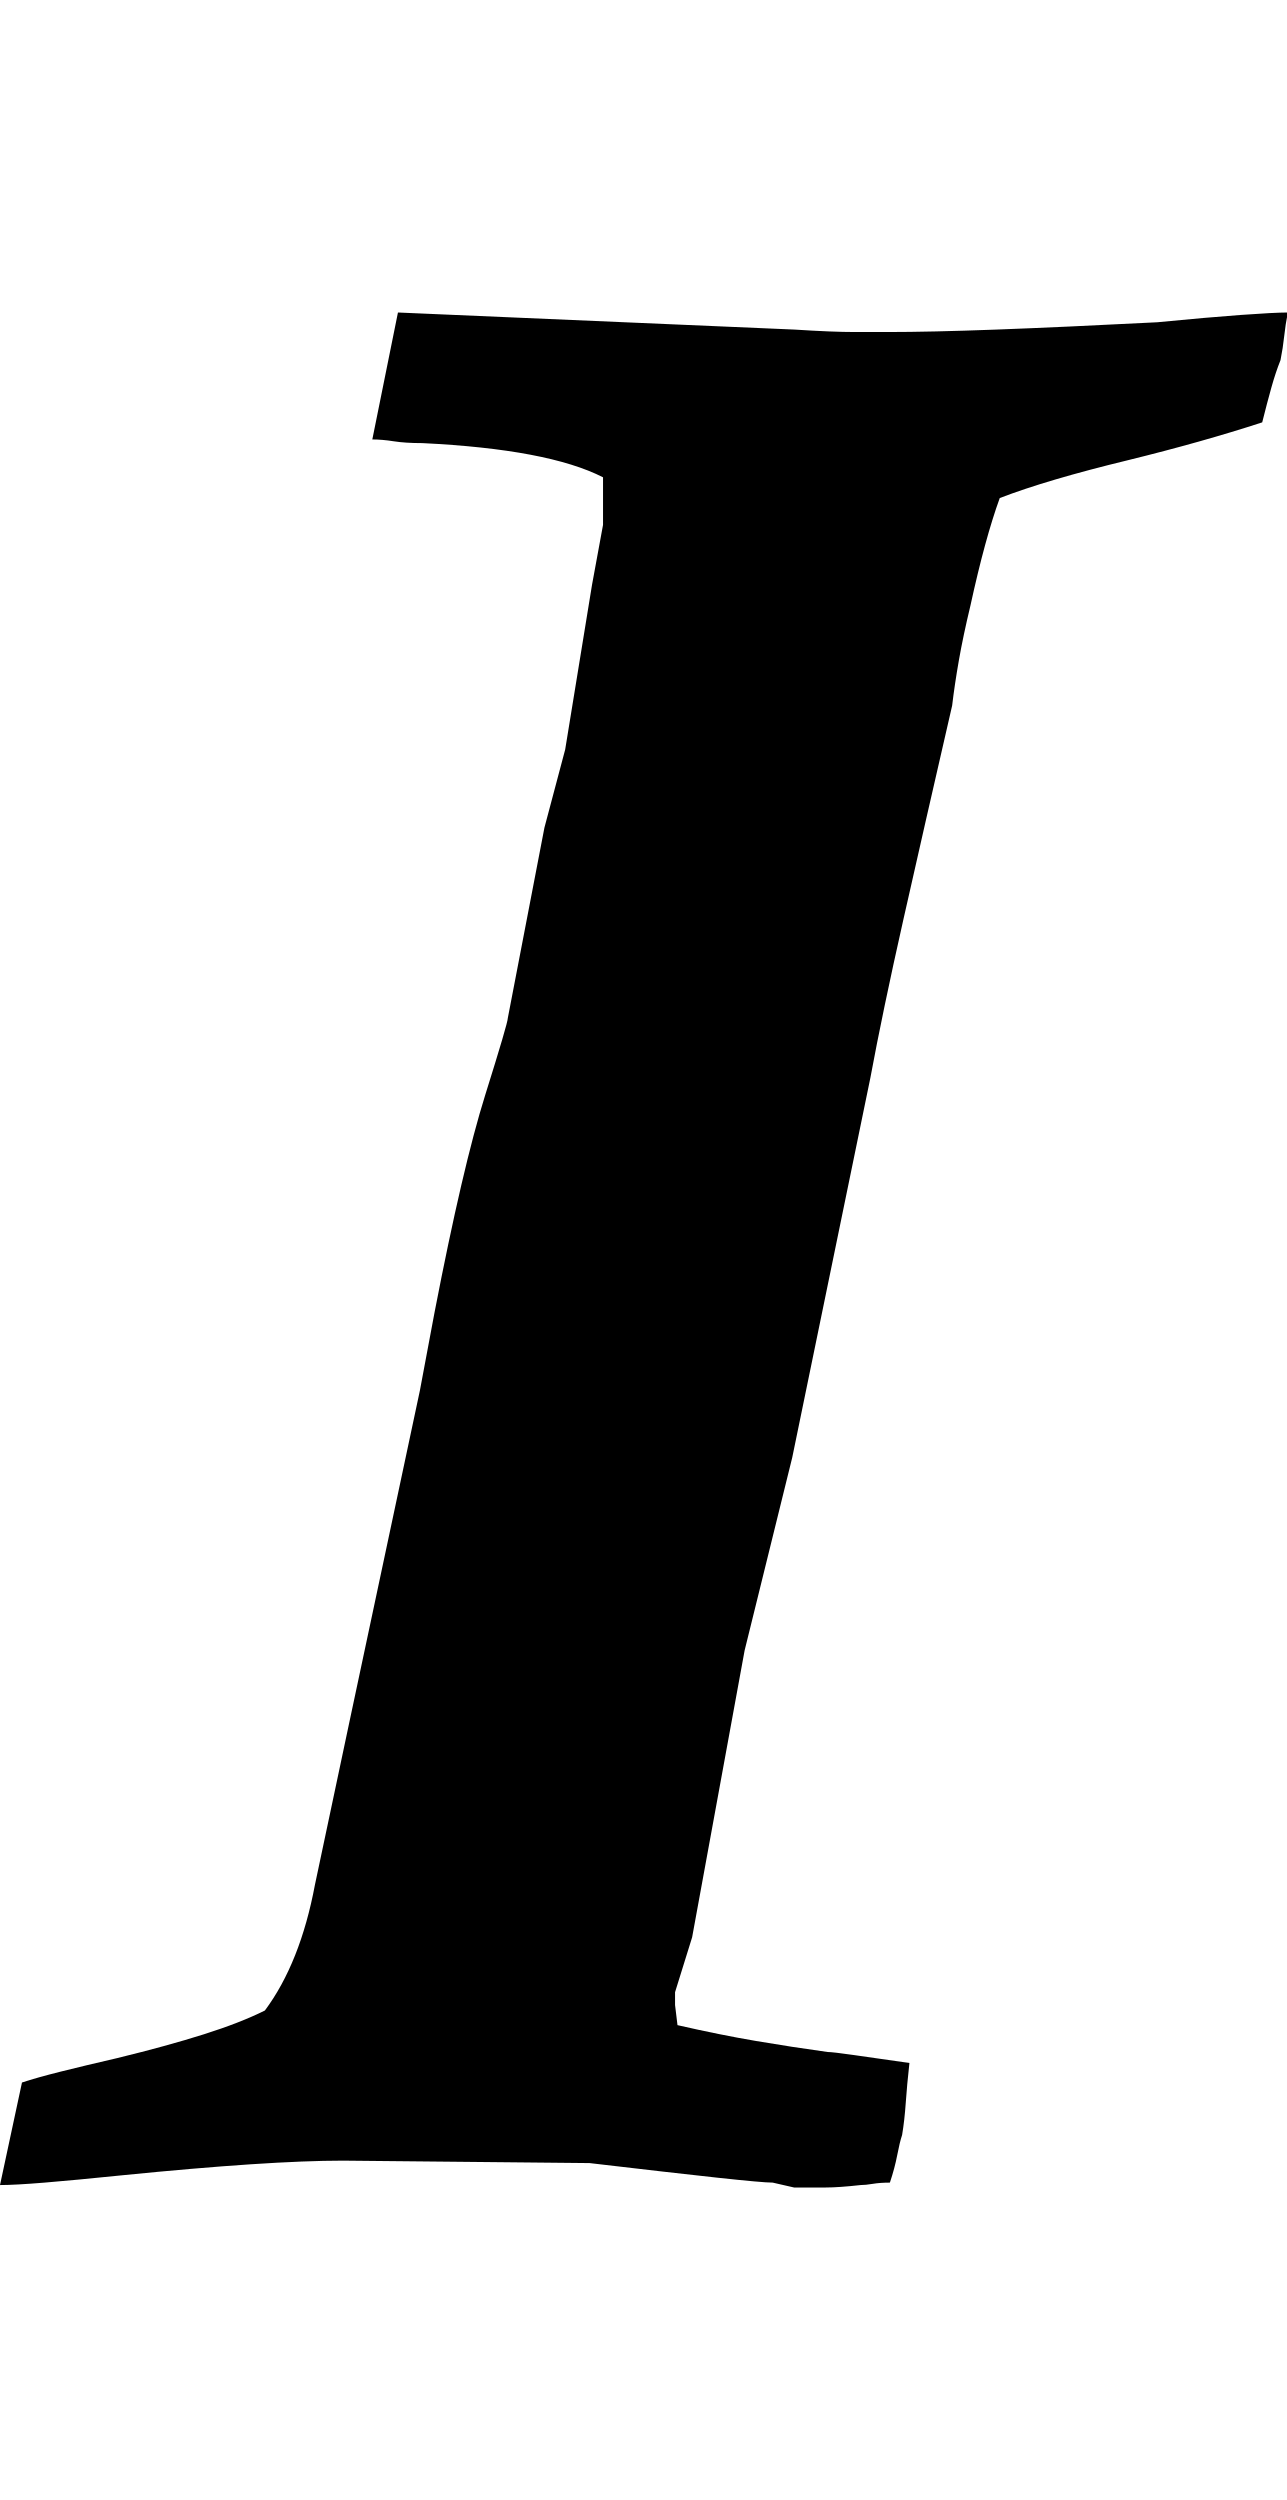
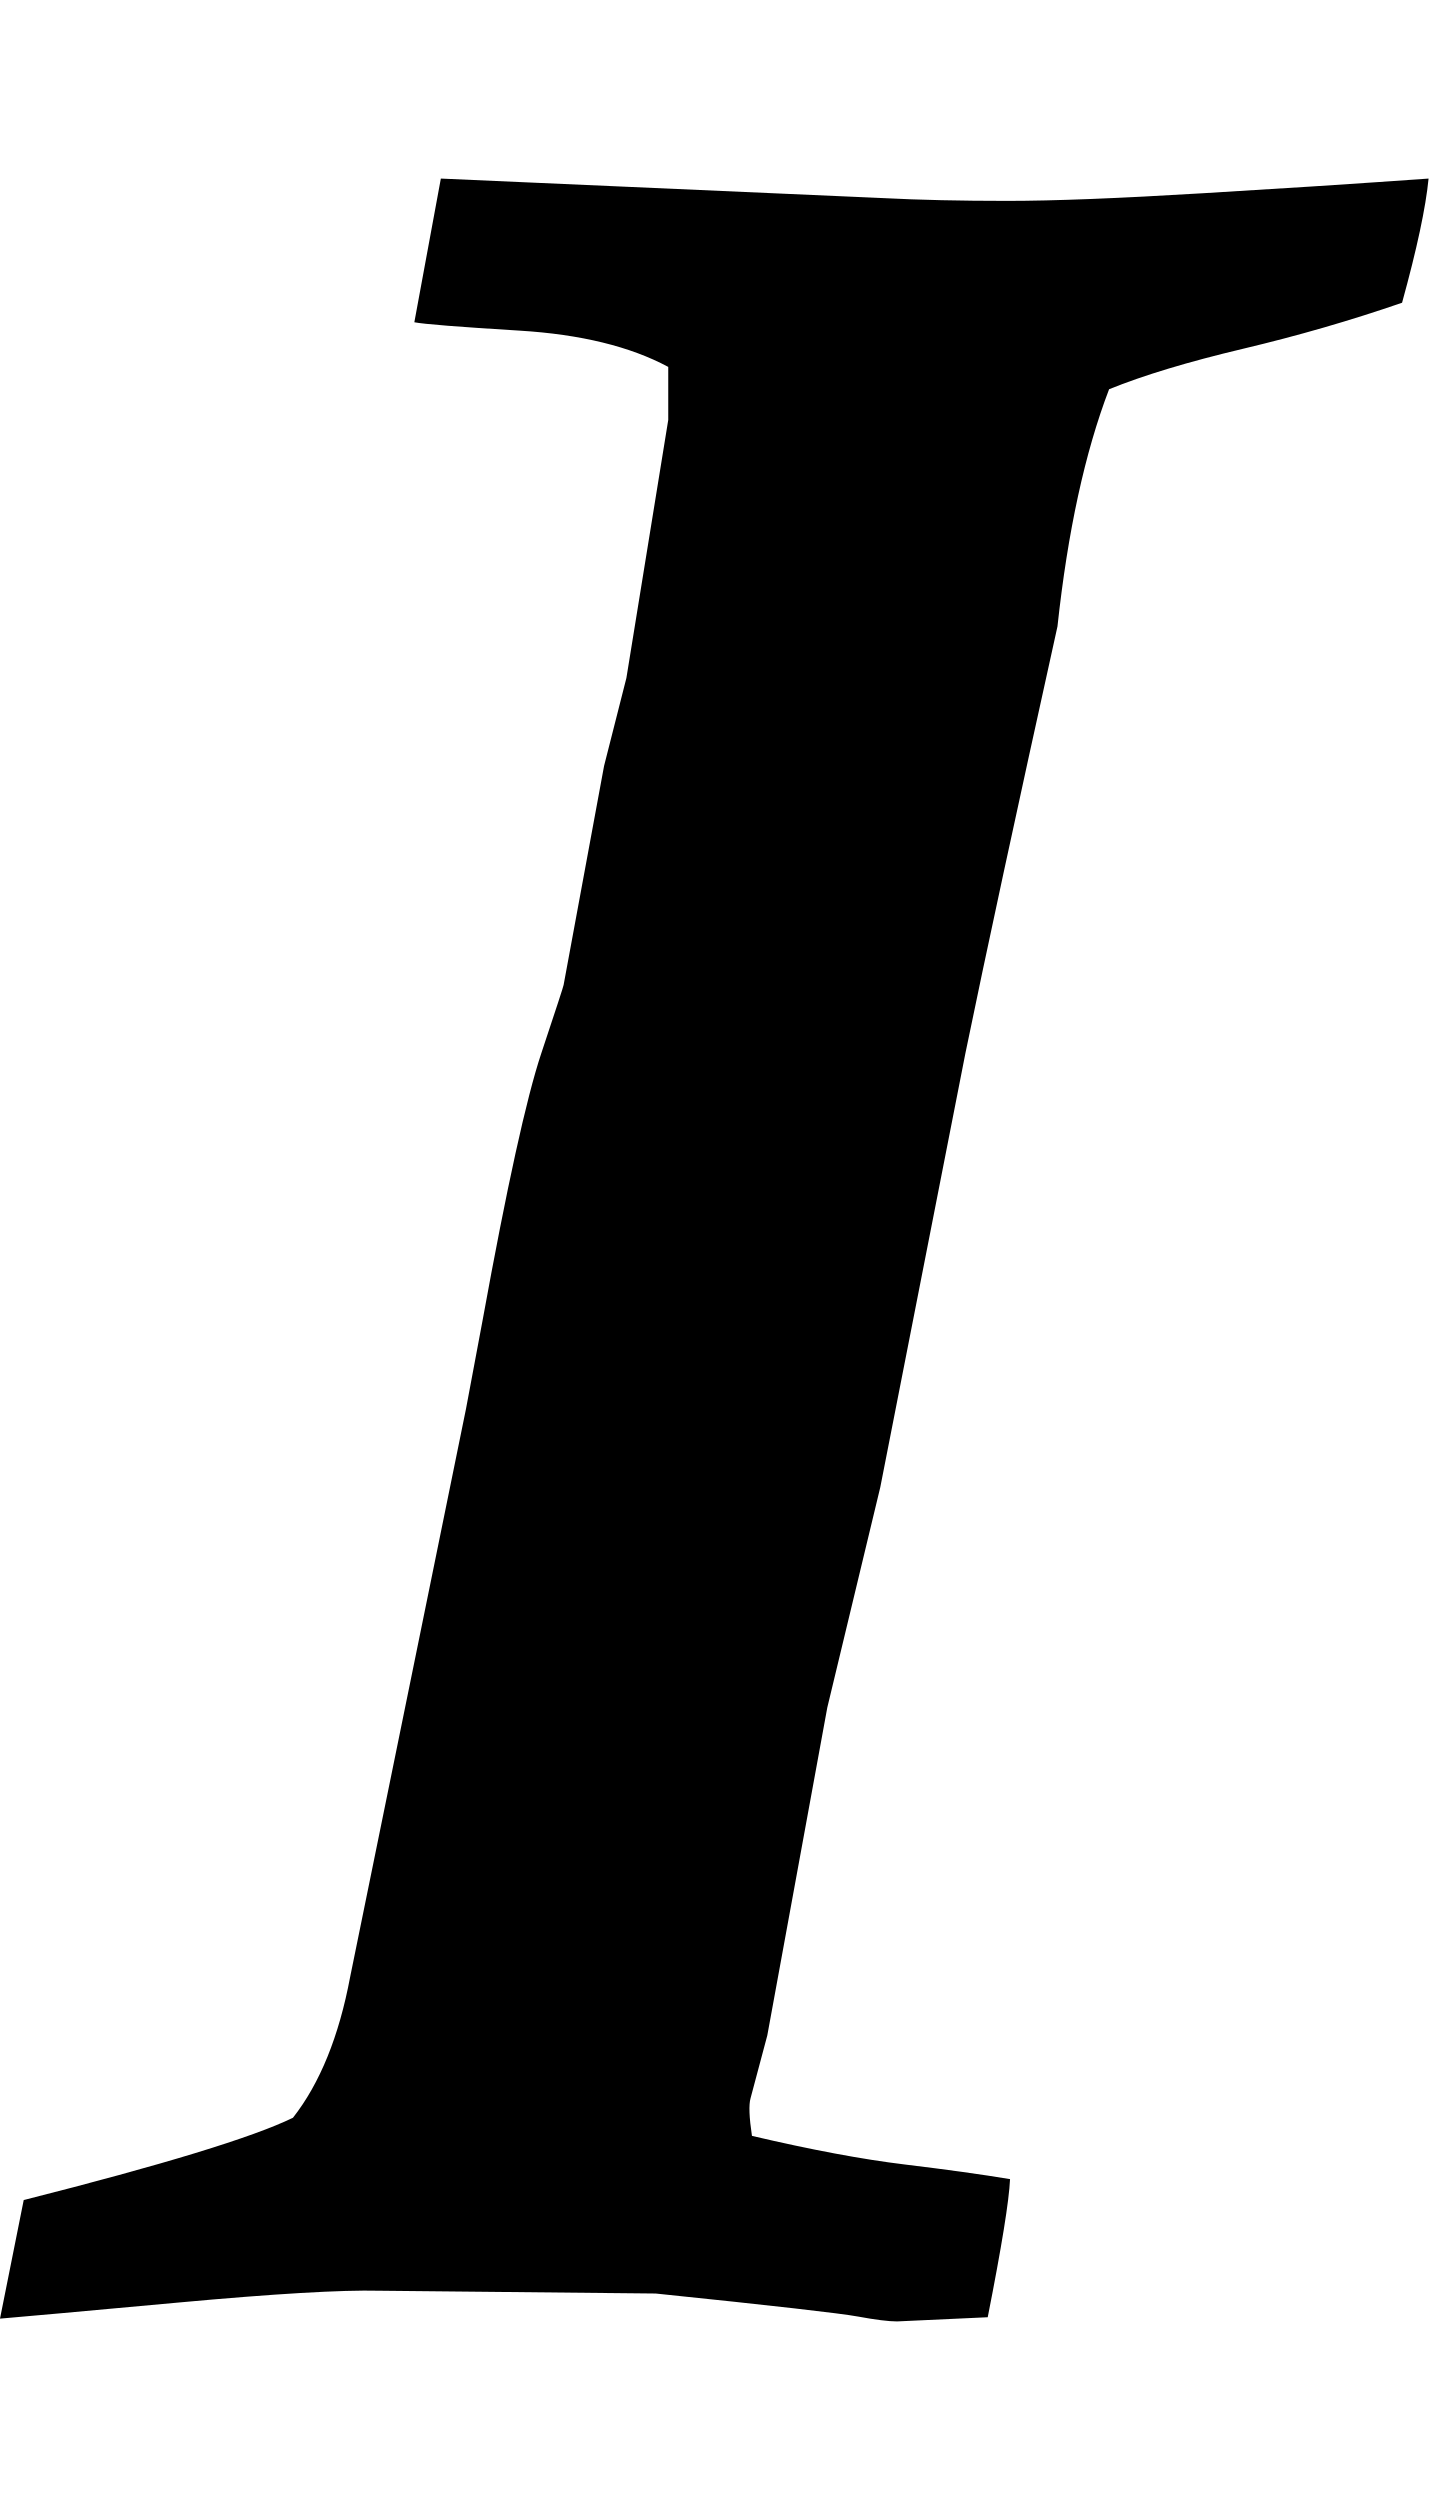
- <svg xmlns="http://www.w3.org/2000/svg" height="1000px" width="514.648px">
+ <svg xmlns="http://www.w3.org/2000/svg" height="1000px" width="571.429px">
  <g>
-     <path d="M0 874.023c0 0 8.789 -41.016 8.789 -41.016c3.906 -1.302 9.115 -2.767 15.625 -4.394c6.51 -1.628 13.997 -3.418 22.461 -5.371c13.346 -3.255 24.902 -6.429 34.668 -9.522c9.766 -3.092 17.904 -6.266 24.414 -9.521c9.44 -12.696 16.113 -29.46 20.02 -50.293c0 0 14.16 -66.895 14.16 -66.895c0 0 27.832 -130.859 27.832 -130.859c0 0 5.859 -31.25 5.859 -31.25c7.487 -38.737 14.242 -67.708 20.264 -86.914c6.022 -19.206 9.033 -29.46 9.033 -30.762c0 0 14.648 -76.172 14.648 -76.172c0 0 8.301 -31.25 8.301 -31.25c0 0 10.742 -65.918 10.742 -65.918c0 0 4.395 -23.926 4.395 -23.926c0 0 0 -19.042 0 -19.042c-14.648 -7.487 -38.737 -12.045 -72.266 -13.672c-4.557 0 -8.382 -0.244 -11.474 -0.733c-3.093 -0.488 -5.941 -0.732 -8.545 -0.732c0 0 10.254 -50.781 10.254 -50.781c0 0 158.691 6.835 158.691 6.835c10.091 0.652 18.148 0.977 24.17 0.977c0 0 12.939 0 12.939 0c11.394 0 25.879 -0.325 43.457 -0.977c17.579 -0.651 39.063 -1.627 64.454 -2.929c13.346 -1.302 24.495 -2.279 33.447 -2.93c8.952 -0.651 15.218 -0.976 18.799 -0.976c-0.651 3.255 -1.14 6.429 -1.465 9.521c-0.326 3.092 -0.814 6.266 -1.465 9.522c-1.302 3.255 -2.523 6.917 -3.662 10.986c-1.139 4.069 -2.36 8.708 -3.662 13.916c-15.951 5.208 -33.854 10.254 -53.711 15.137c-21.485 5.208 -38.574 10.253 -51.27 15.136c-3.906 10.742 -7.812 25.065 -11.718 42.969c-1.954 8.138 -3.5 15.462 -4.639 21.973c-1.139 6.51 -2.035 12.532 -2.686 18.066c-7.487 32.552 -13.997 61.117 -19.531 85.693c-5.534 24.577 -9.928 45.655 -13.183 63.233c0 0 -31.25 151.855 -31.25 151.855c0 0 -19.043 77.149 -19.043 77.149c0 0 -20.997 114.746 -20.997 114.746c0 0 -6.835 21.973 -6.835 21.973c0 0 0 5.127 0 5.127c0 0 0.325 2.685 0.976 8.056c11.393 2.604 21.891 4.72 31.494 6.348c9.603 1.627 19.125 3.092 28.565 4.394c1.302 0 4.801 0.407 10.498 1.221c0 0 22.217 3.174 22.217 3.174c-0.652 5.859 -1.14 11.149 -1.465 15.869c-0.326 4.72 -0.814 9.033 -1.465 12.939c-0.651 1.954 -1.302 4.639 -1.953 8.057c-0.651 3.418 -1.628 7.08 -2.93 10.986c-2.604 0 -4.883 0.163 -6.836 0.489c-1.953 0.325 -3.581 0.488 -4.883 0.488c-5.859 0.651 -10.498 0.977 -13.916 0.977c0 0 -7.08 0 -7.08 0c0 0 -5.615 0 -5.615 0c0 0 -2.848 -0.651 -8.545 -1.954c-2.604 0 -9.928 -0.651 -21.973 -1.953c-12.044 -1.302 -29.134 -3.255 -51.269 -5.859c0 0 -98.633 -0.977 -98.633 -0.977c-19.857 0 -49.316 1.954 -88.379 5.86c-12.695 1.302 -23.03 2.278 -31.006 2.929c-7.975 0.651 -13.916 0.977 -17.822 0.977c0 0 0 0 0 0" />
+     <path d="M395.089 926.897c0 0 -36.272 1.674 -36.272 1.674c-3.349 0 -8.557 -0.651 -15.625 -1.953c-7.069 -1.302 -34.041 -4.371 -80.916 -9.208c0 0 -110.491 -1.116 -110.491 -1.116c-15.253 -0.372 -42.131 1.209 -80.636 4.744c-38.504 3.534 -62.221 5.673 -71.149 6.417c0 0 9.486 -47.433 9.486 -47.433c55.804 -14.137 91.704 -25.112 107.701 -32.924c10.789 -13.765 18.415 -32.552 22.88 -56.362c0 0 46.317 -227.12 46.317 -227.12c0 0 6.696 -35.715 6.696 -35.715c9.673 -53.199 17.485 -88.727 23.438 -106.584c5.952 -17.858 8.928 -26.972 8.928 -27.344c0 0 16.183 -87.612 16.183 -87.612c0 0 8.929 -35.156 8.929 -35.156c0 0 16.741 -103.237 16.741 -103.237c0 0 0 -21.205 0 -21.205c-15.253 -8.184 -35.063 -13.021 -59.431 -14.509c-24.368 -1.488 -38.411 -2.604 -42.132 -3.348c0 0 10.603 -57.478 10.603 -57.478c0 0 176.897 7.813 176.897 7.813c14.509 0.744 31.064 1.116 49.665 1.116c18.602 0 44.736 -1.023 78.405 -3.069c33.668 -2.047 57.012 -3.535 70.033 -4.465c13.021 -0.93 19.717 -1.395 20.089 -1.395c-1.116 11.533 -4.65 28.088 -10.602 49.665c-20.462 7.069 -41.667 13.207 -63.616 18.416c-21.95 5.208 -39.807 10.602 -53.572 16.183c-9.673 25.297 -16.555 56.919 -20.647 94.866c-16.369 74.032 -28.646 130.952 -36.831 170.759c0 0 -34.04 173.549 -34.04 173.549c0 0 -21.205 88.169 -21.205 88.169c0 0 -23.996 131.139 -23.996 131.139c0 0 -6.696 25.111 -6.696 25.111c-0.744 2.605 -0.558 7.627 0.558 15.067c23.809 5.581 44.178 9.394 61.105 11.44c16.927 2.046 30.971 3.999 42.132 5.859c-0.372 8.557 -3.349 26.972 -8.929 55.246c0 0 0 0 0 0" />
  </g>
</svg>
